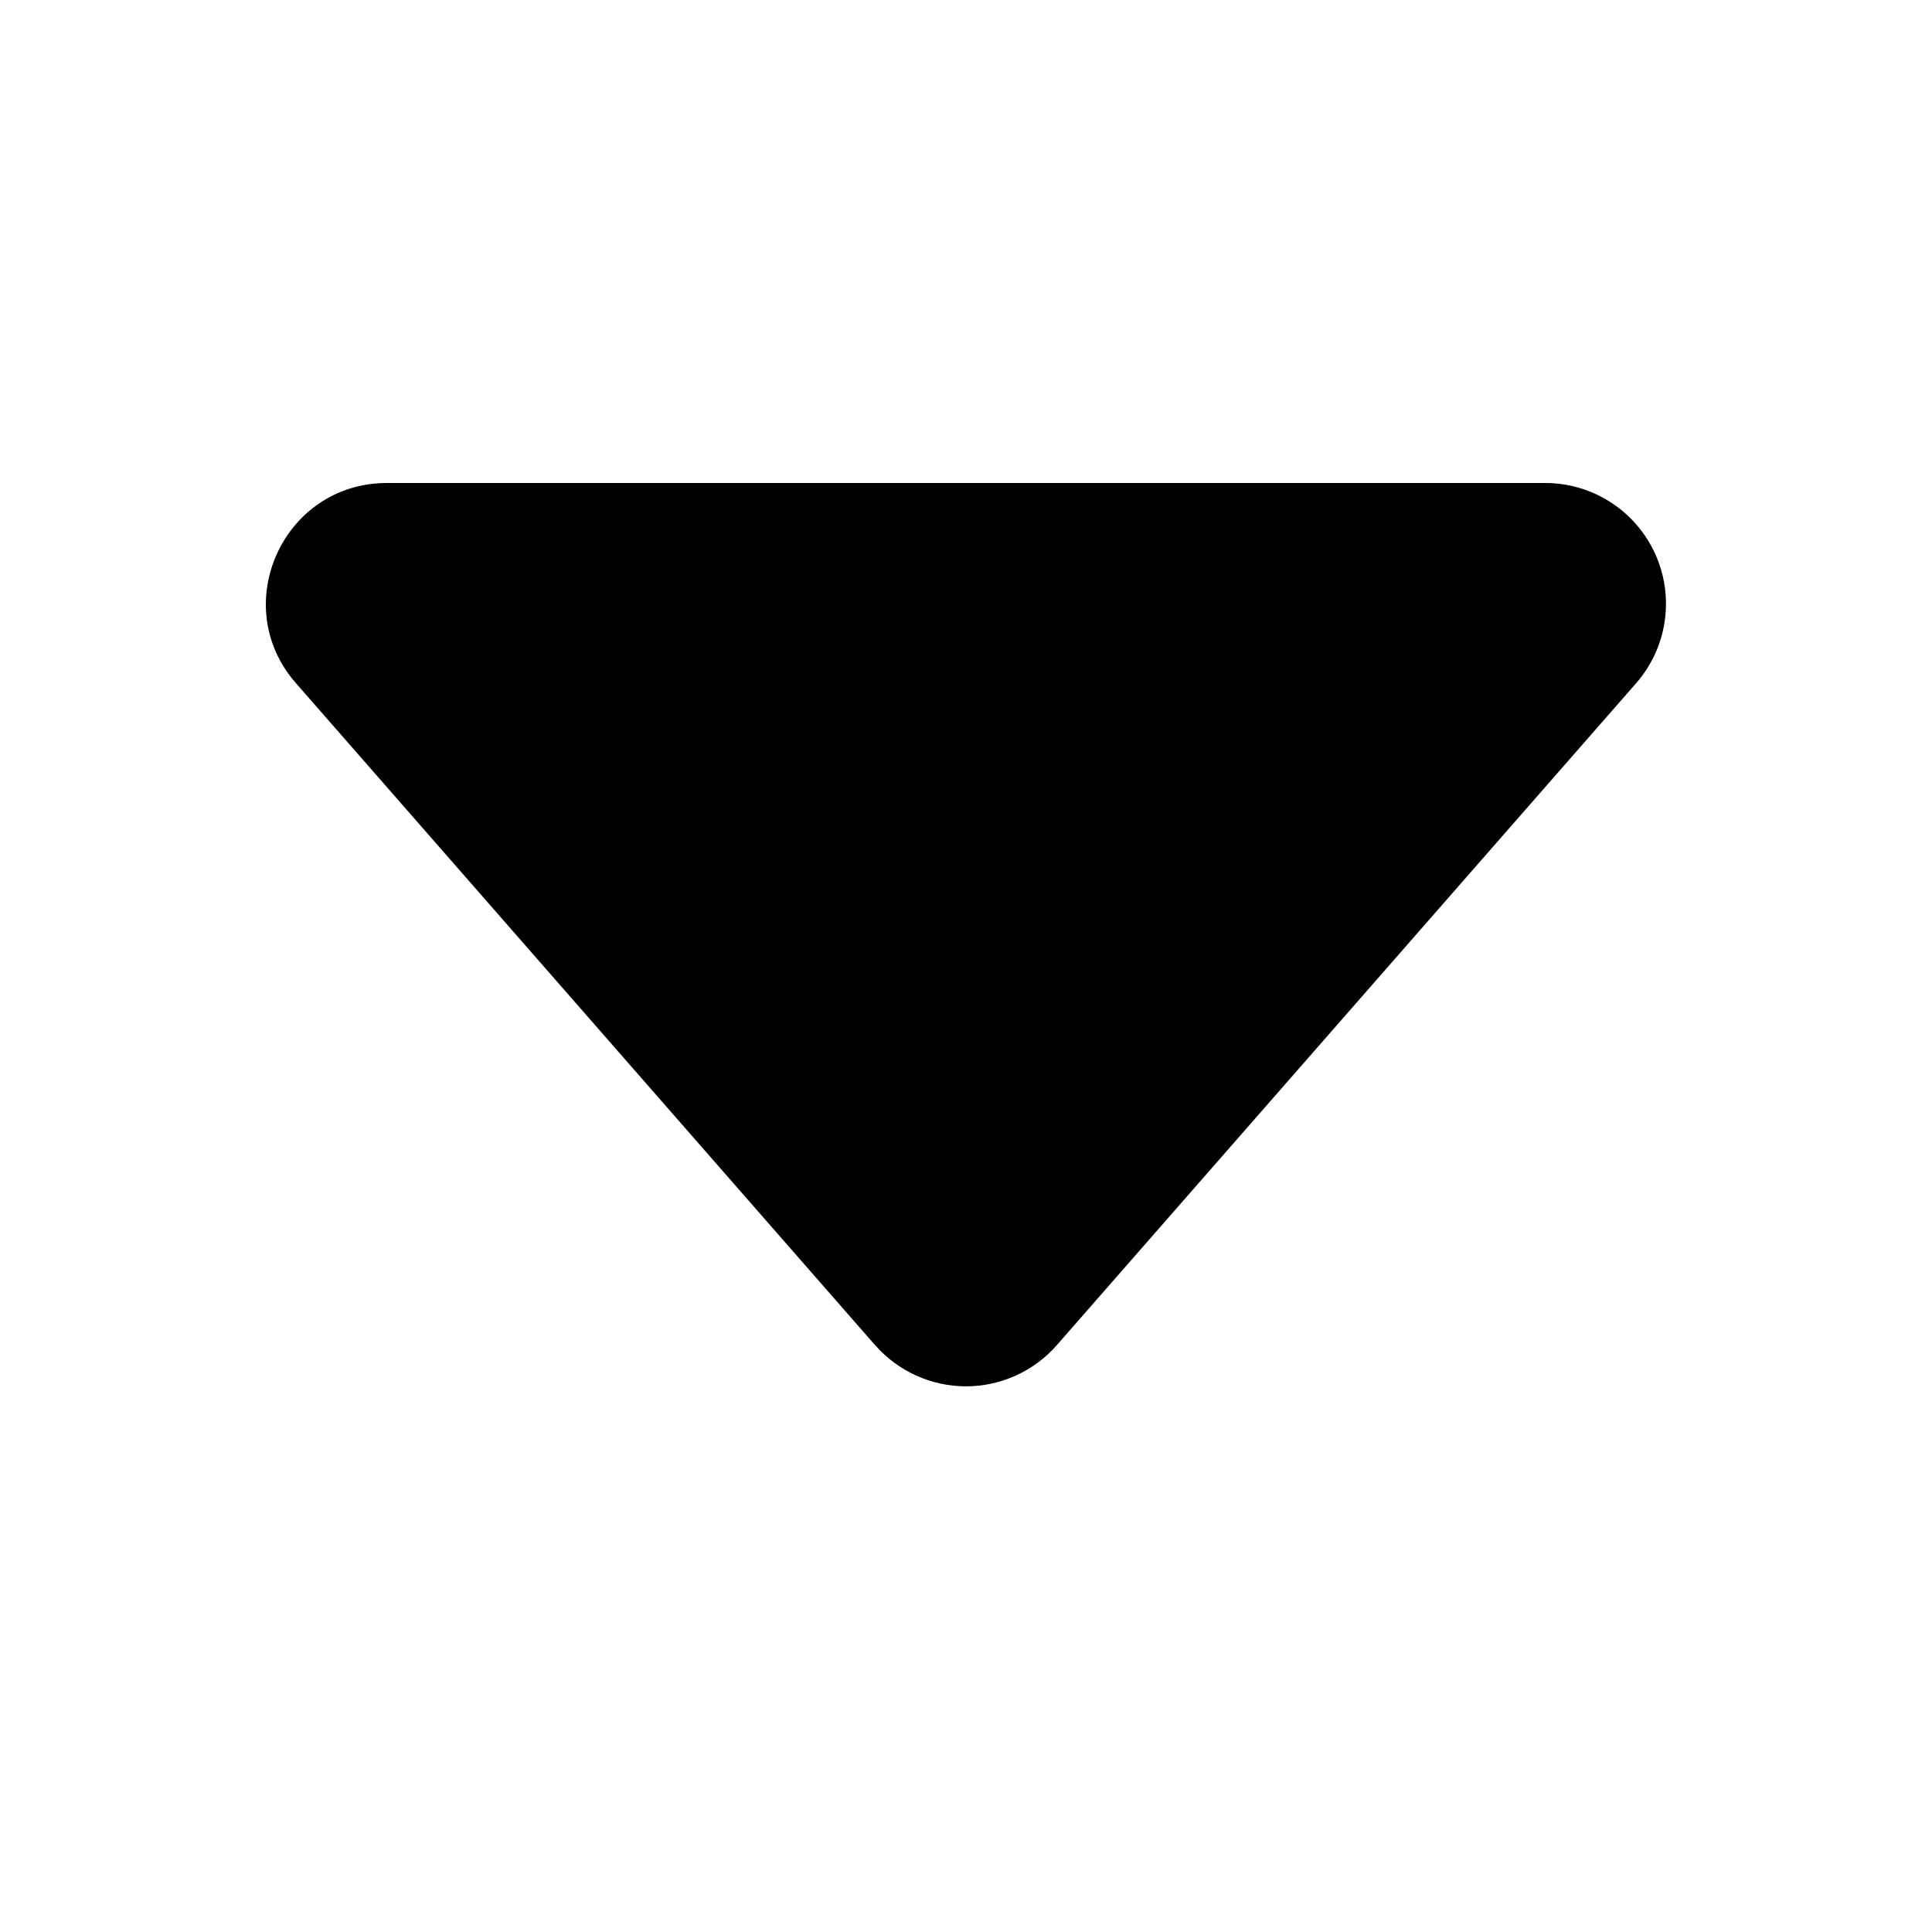
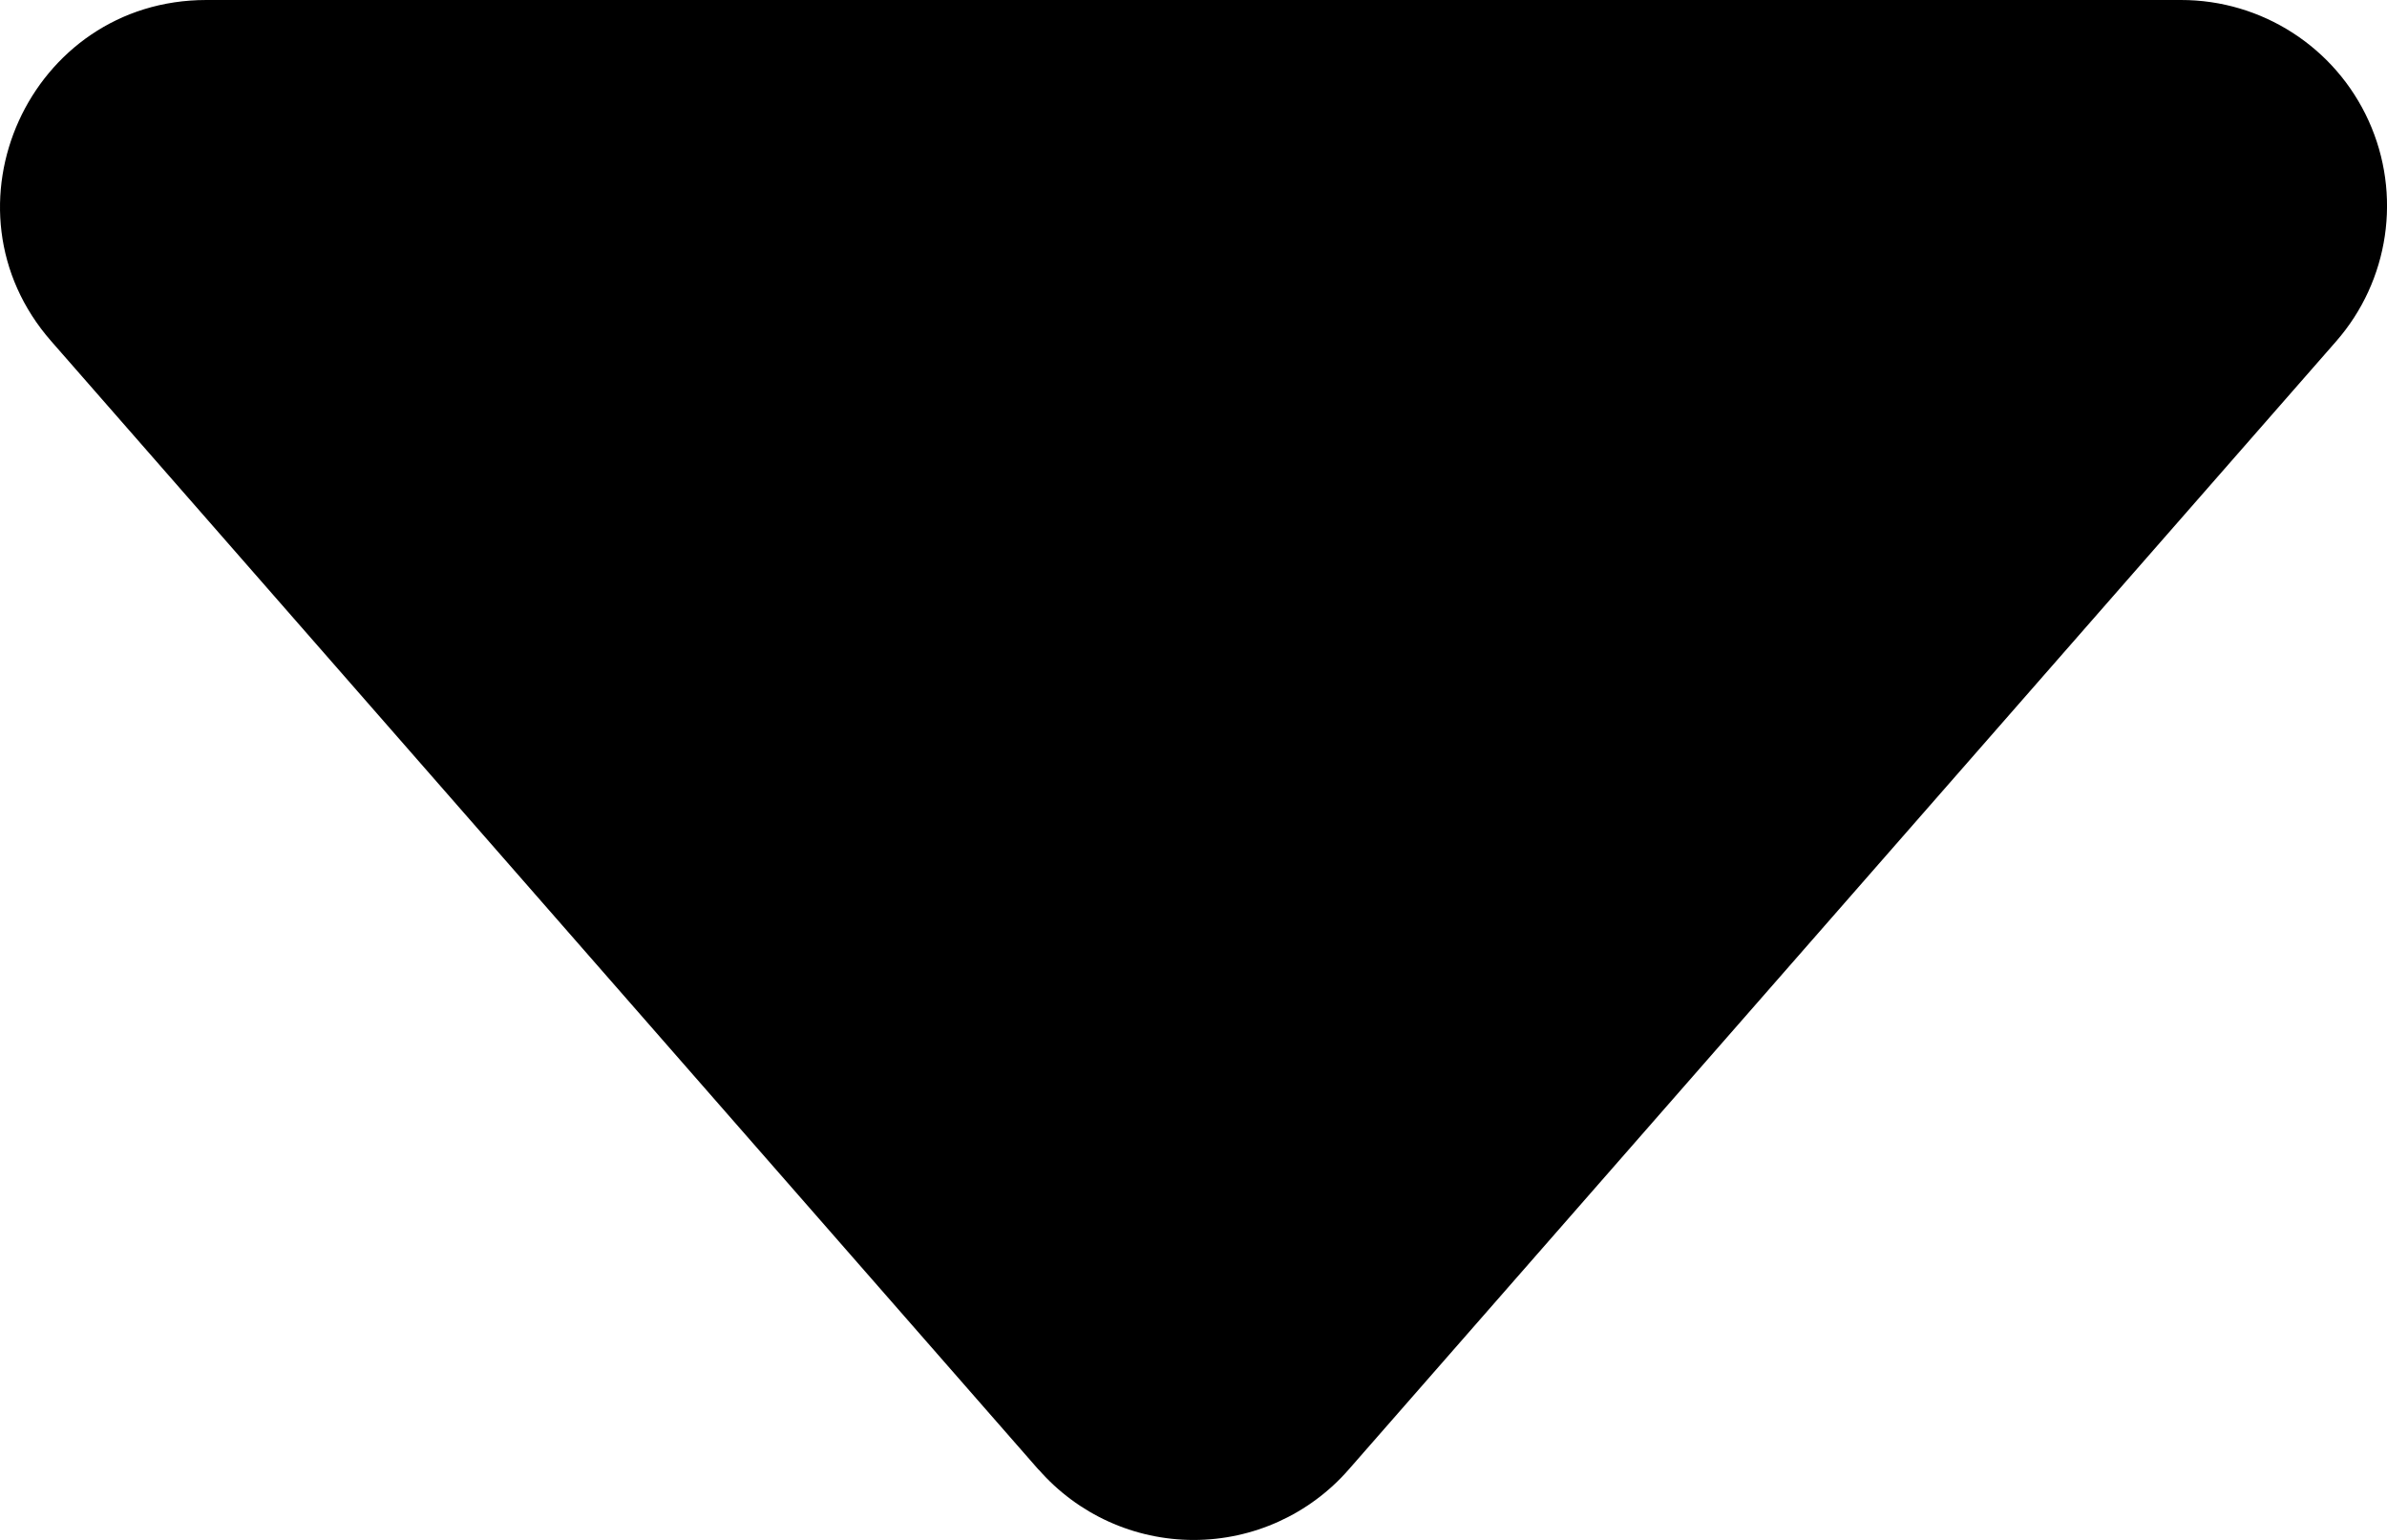
- <svg xmlns="http://www.w3.org/2000/svg" width="16" height="16" fill="currentColor" class="bi bi-caret-down-fill" viewBox="0 0 16 16">
-   <path d="M7.247 11.14 2.451 5.658C1.885 5.013 2.345 4 3.204 4h9.592a1 1 0 0 1 .753 1.659l-4.796 5.48a1 1 0 0 1-1.506 0z" />
+ <svg xmlns="http://www.w3.org/2000/svg" width="60.472" height="39.016" fill="currentColor" class="bi bi-caret-down-fill" viewBox="0 0 60.472 39.016" version="1.1" id="svg5764">
+   <defs id="defs5768" />
+   <path d="M 26.313,37.237 1.3,8.647 C -1.651,5.283 0.748,1.9187416e-6 5.228,1.9187416e-6 H 55.253 A 5.215,5.215 0 0 1 59.18,8.652 L 34.167,37.232 a 5.215,5.215 0 0 1 -7.854,0 z" id="path5762" style="stroke-width:1" />
</svg>
